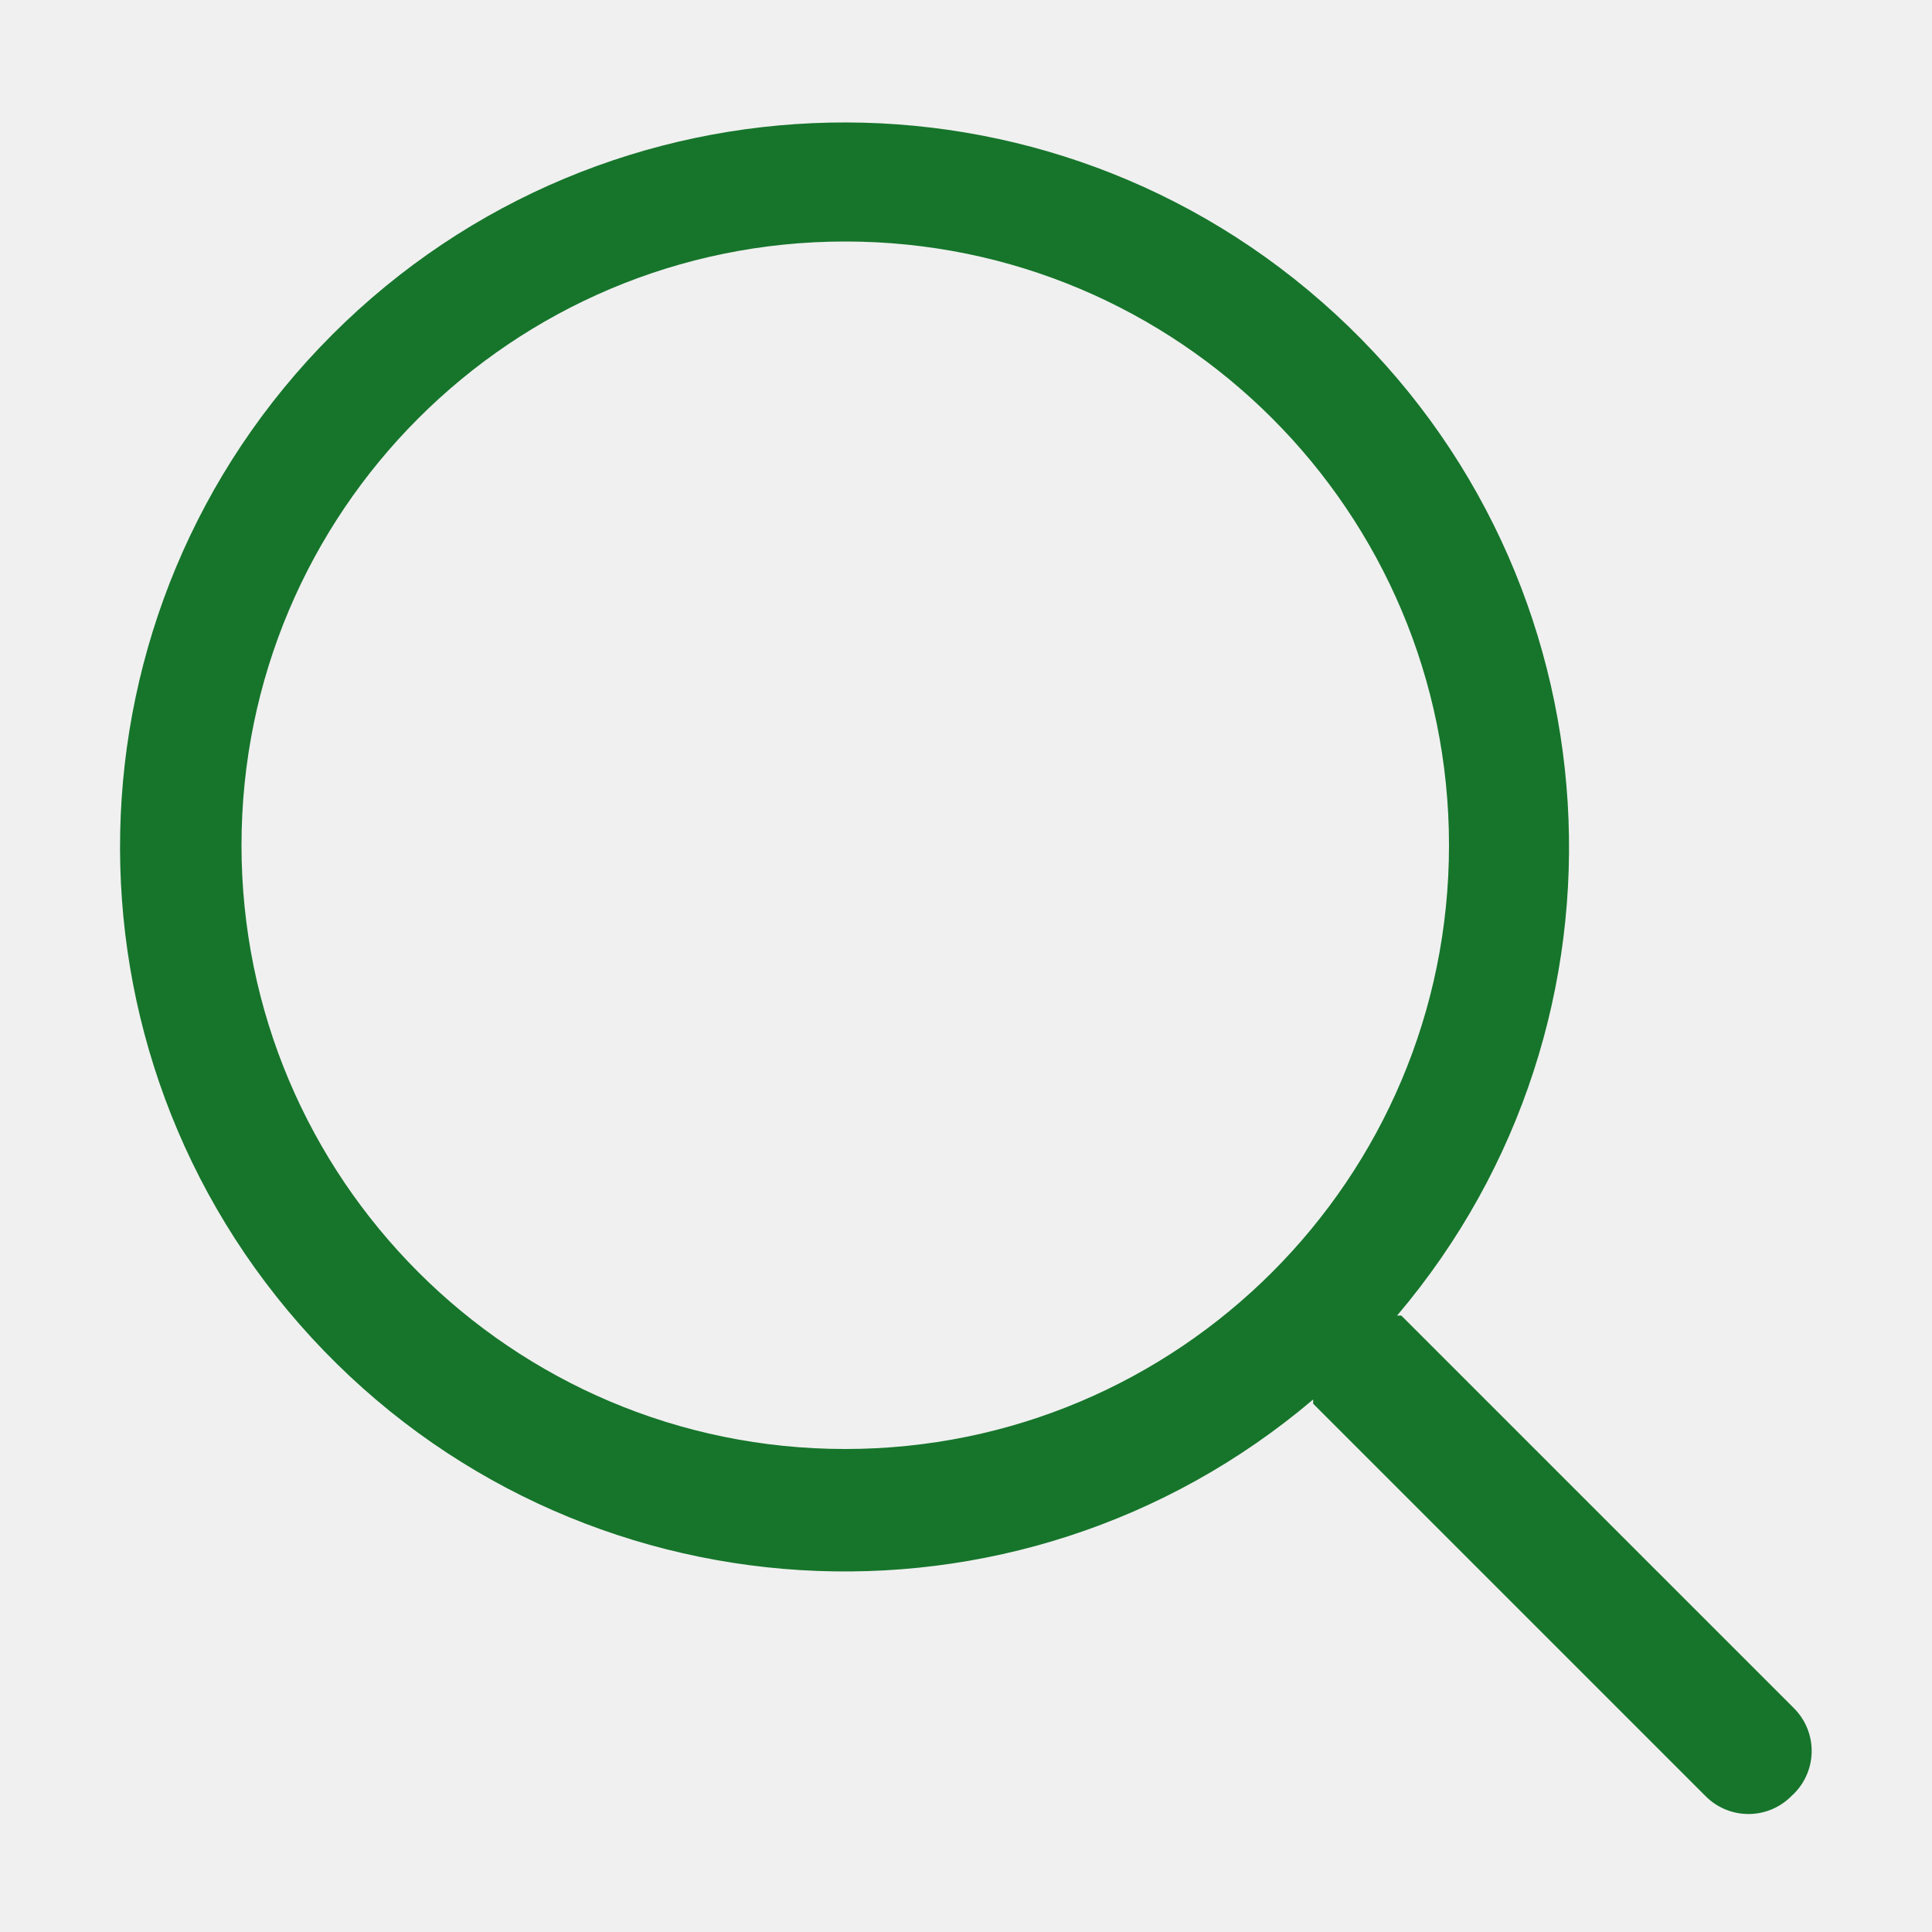
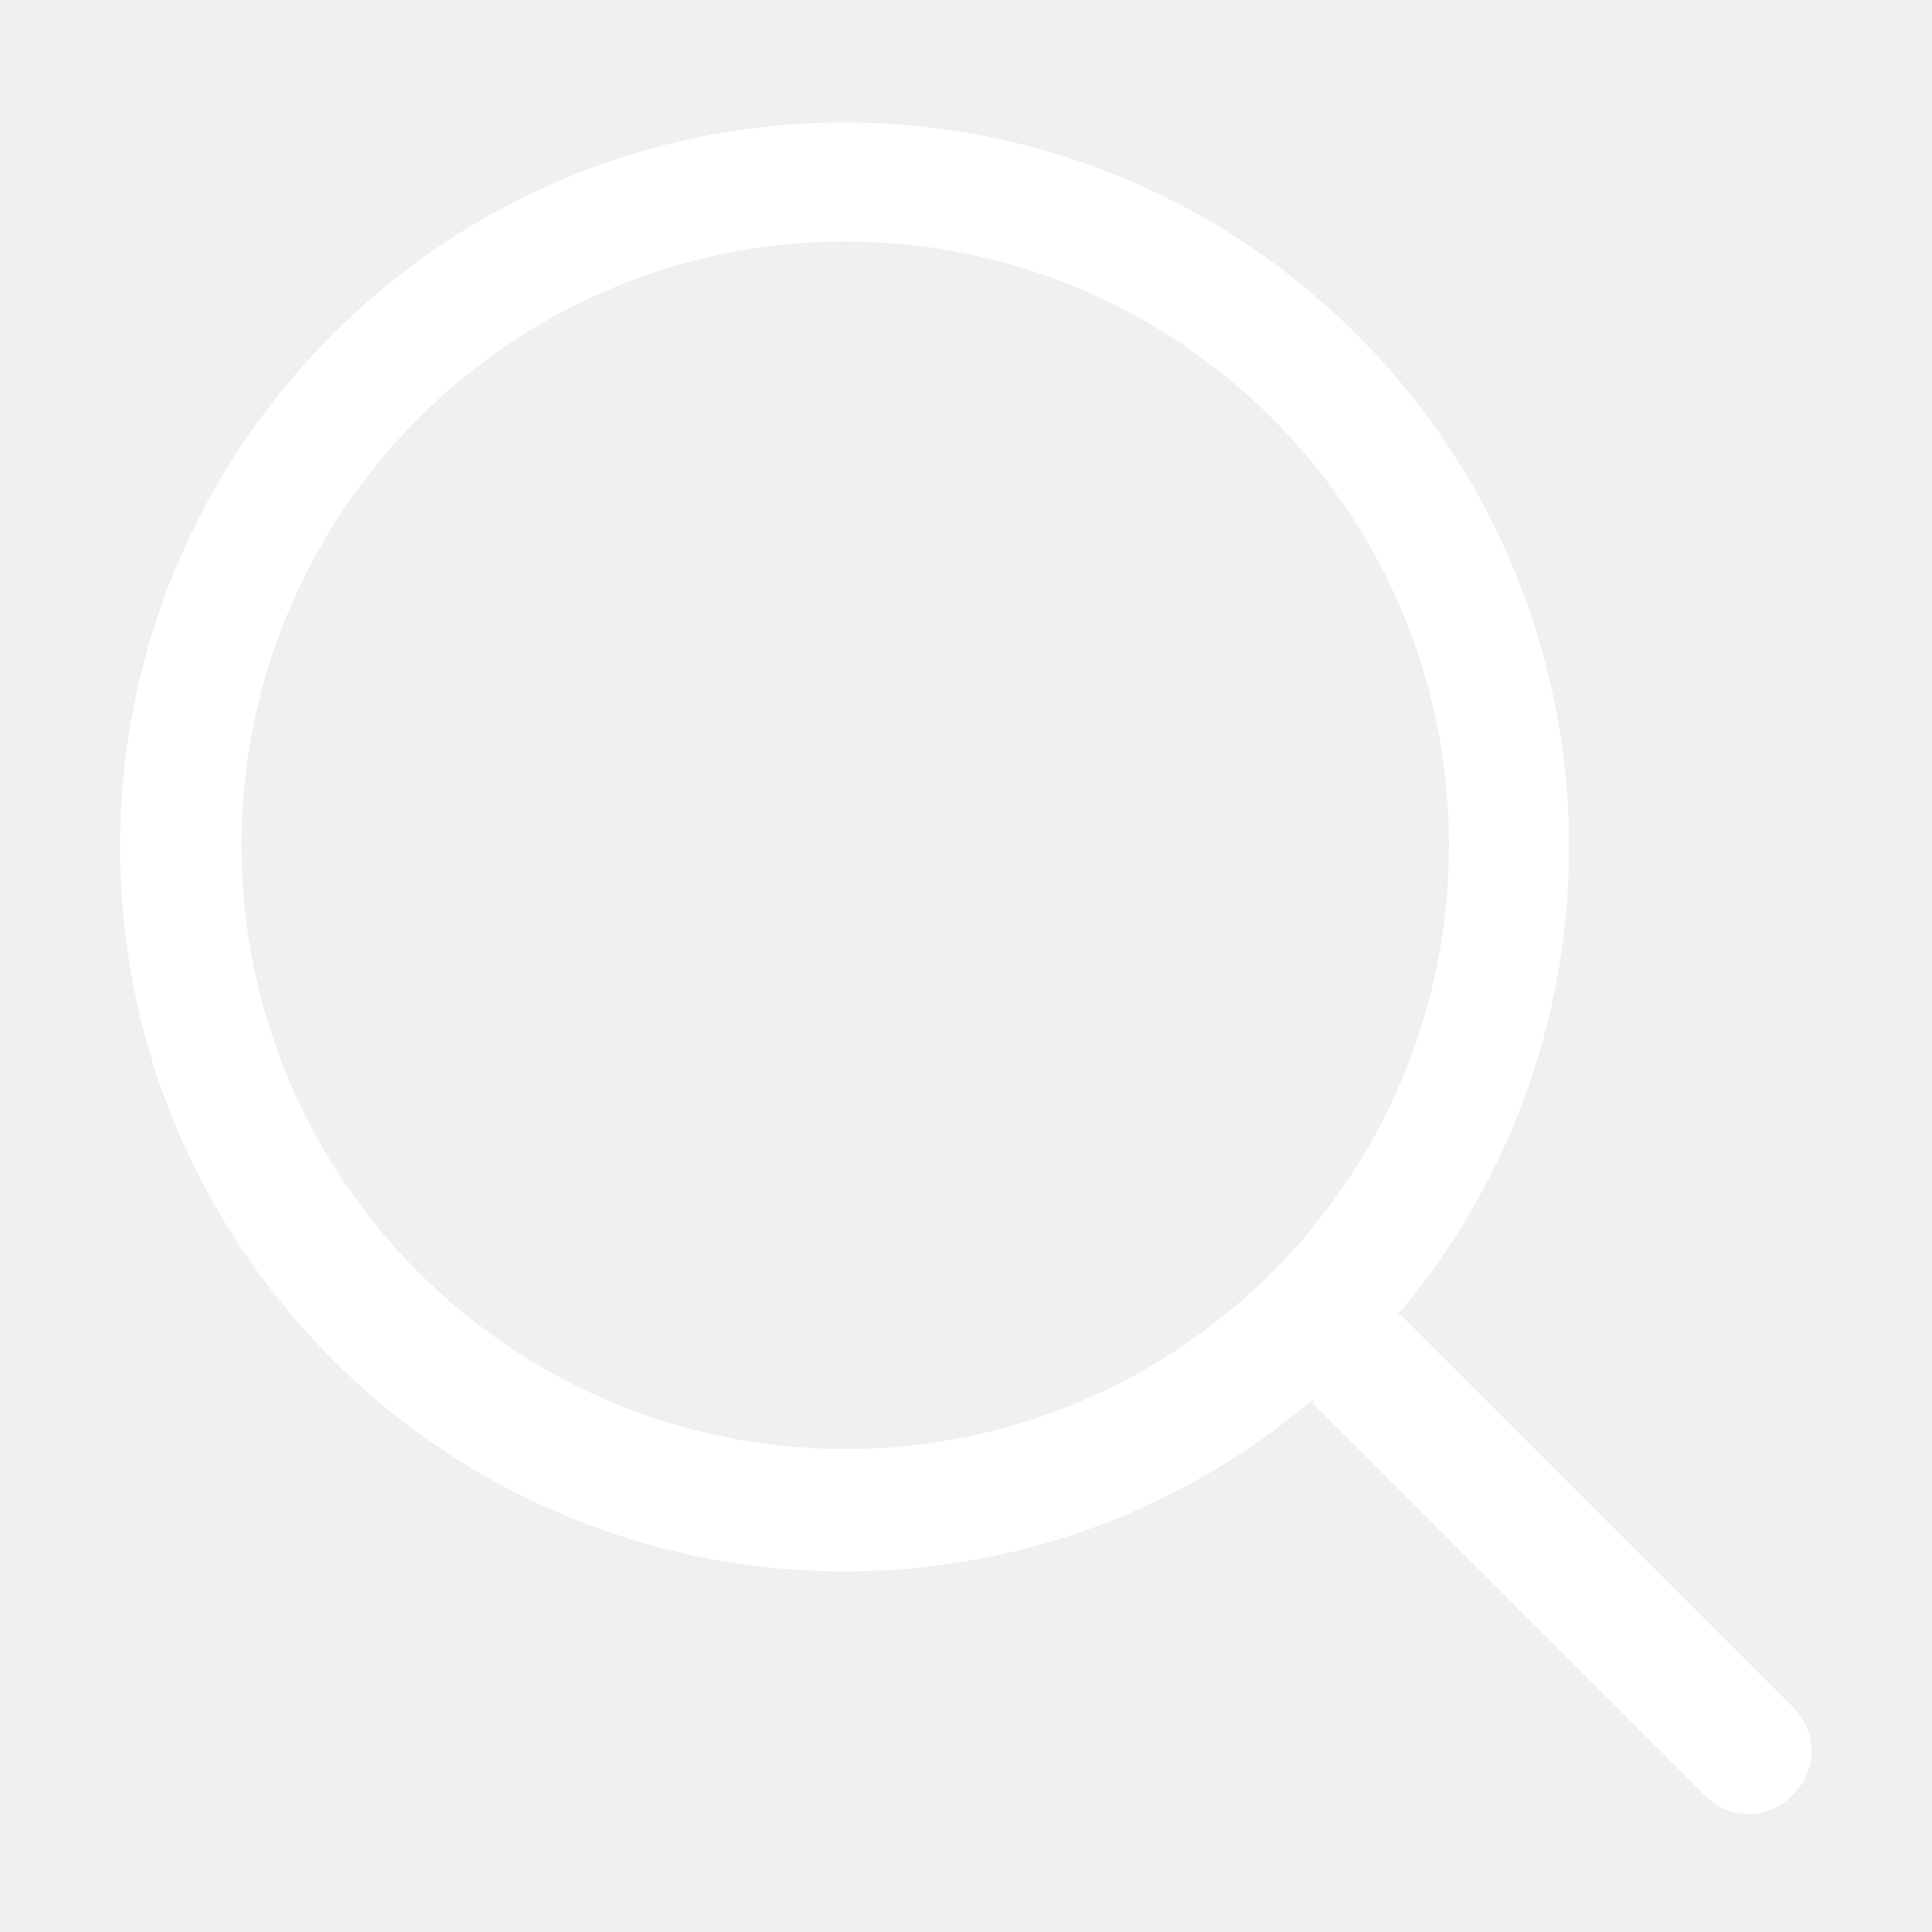
- <svg xmlns="http://www.w3.org/2000/svg" viewBox="0 0 32 32" fill="#16752B">
+ <svg xmlns="http://www.w3.org/2000/svg" viewBox="0 0 32 32" fill="#fff">
  <g id="search">
    <path d="M29.71,28.29l-6.5-6.5-.07,0a12,12,0,1,0-1.39,1.39s0,.05,0,.07l6.5,6.5a1,1,0,0,0,1.42,0A1,1,0,0,0,29.71,28.29ZM14,24A10,10,0,1,1,24,14,10,10,0,0,1,14,24Z" />
  </g>
</svg>
